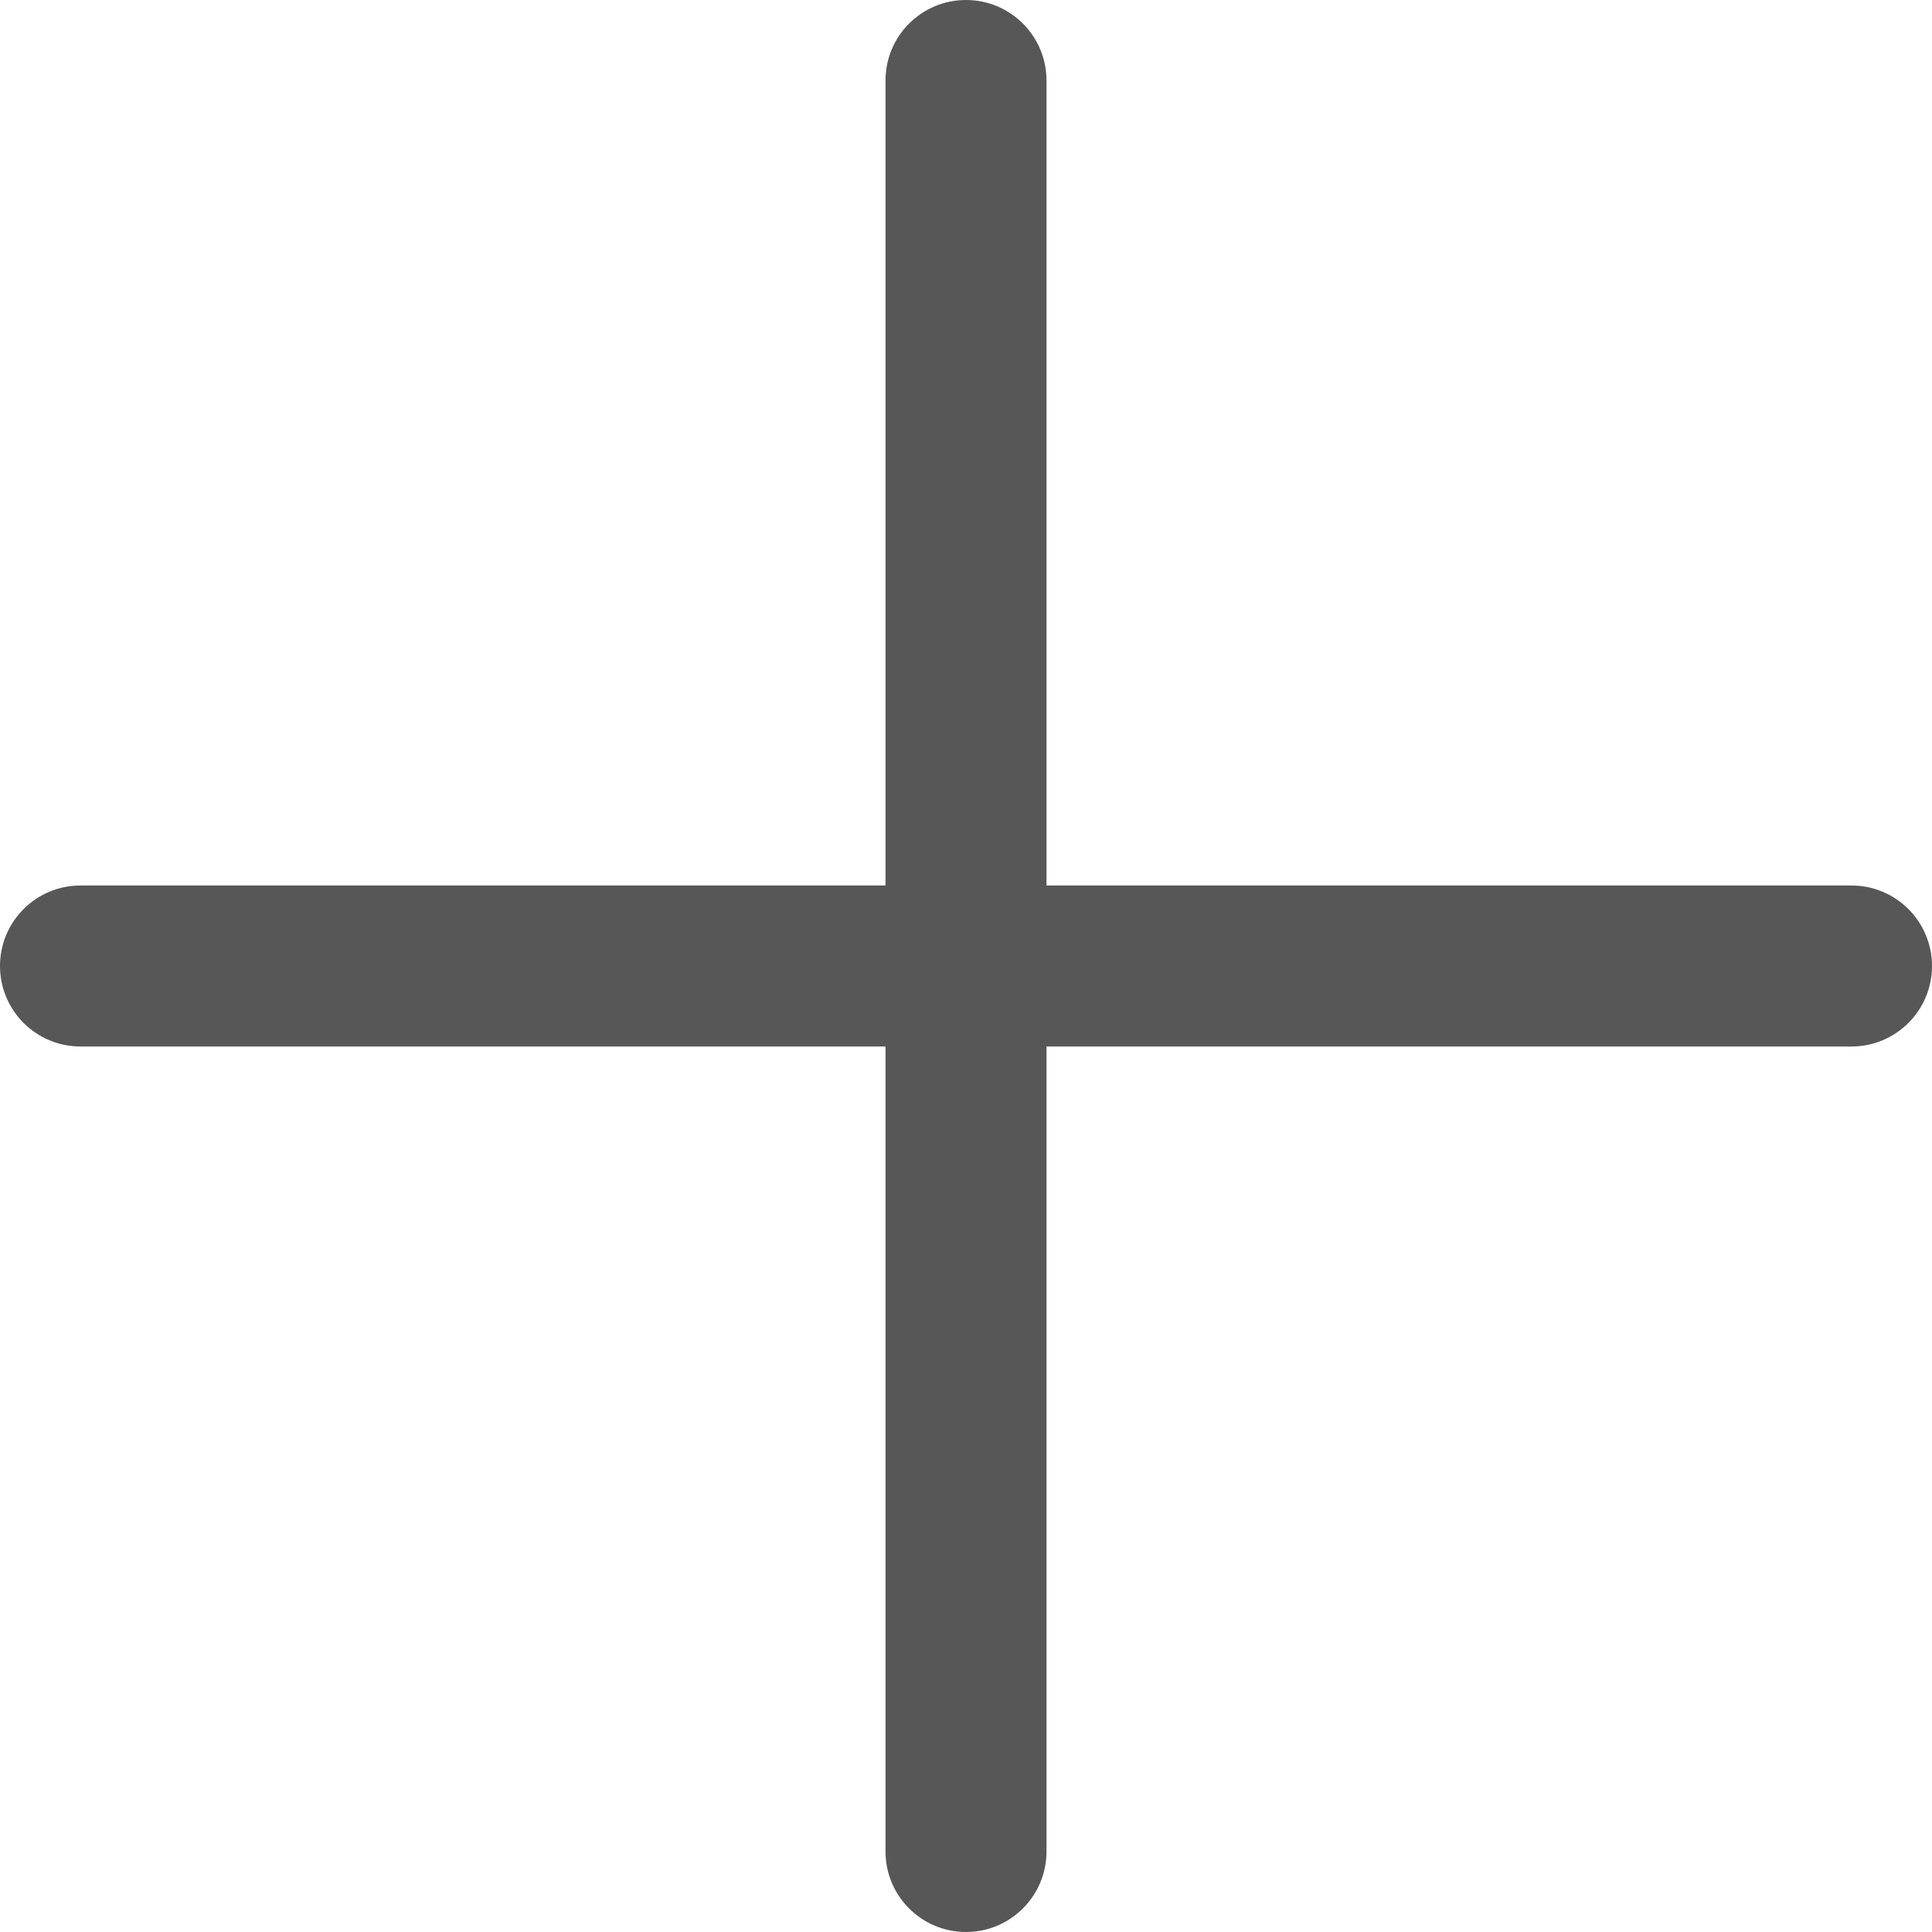
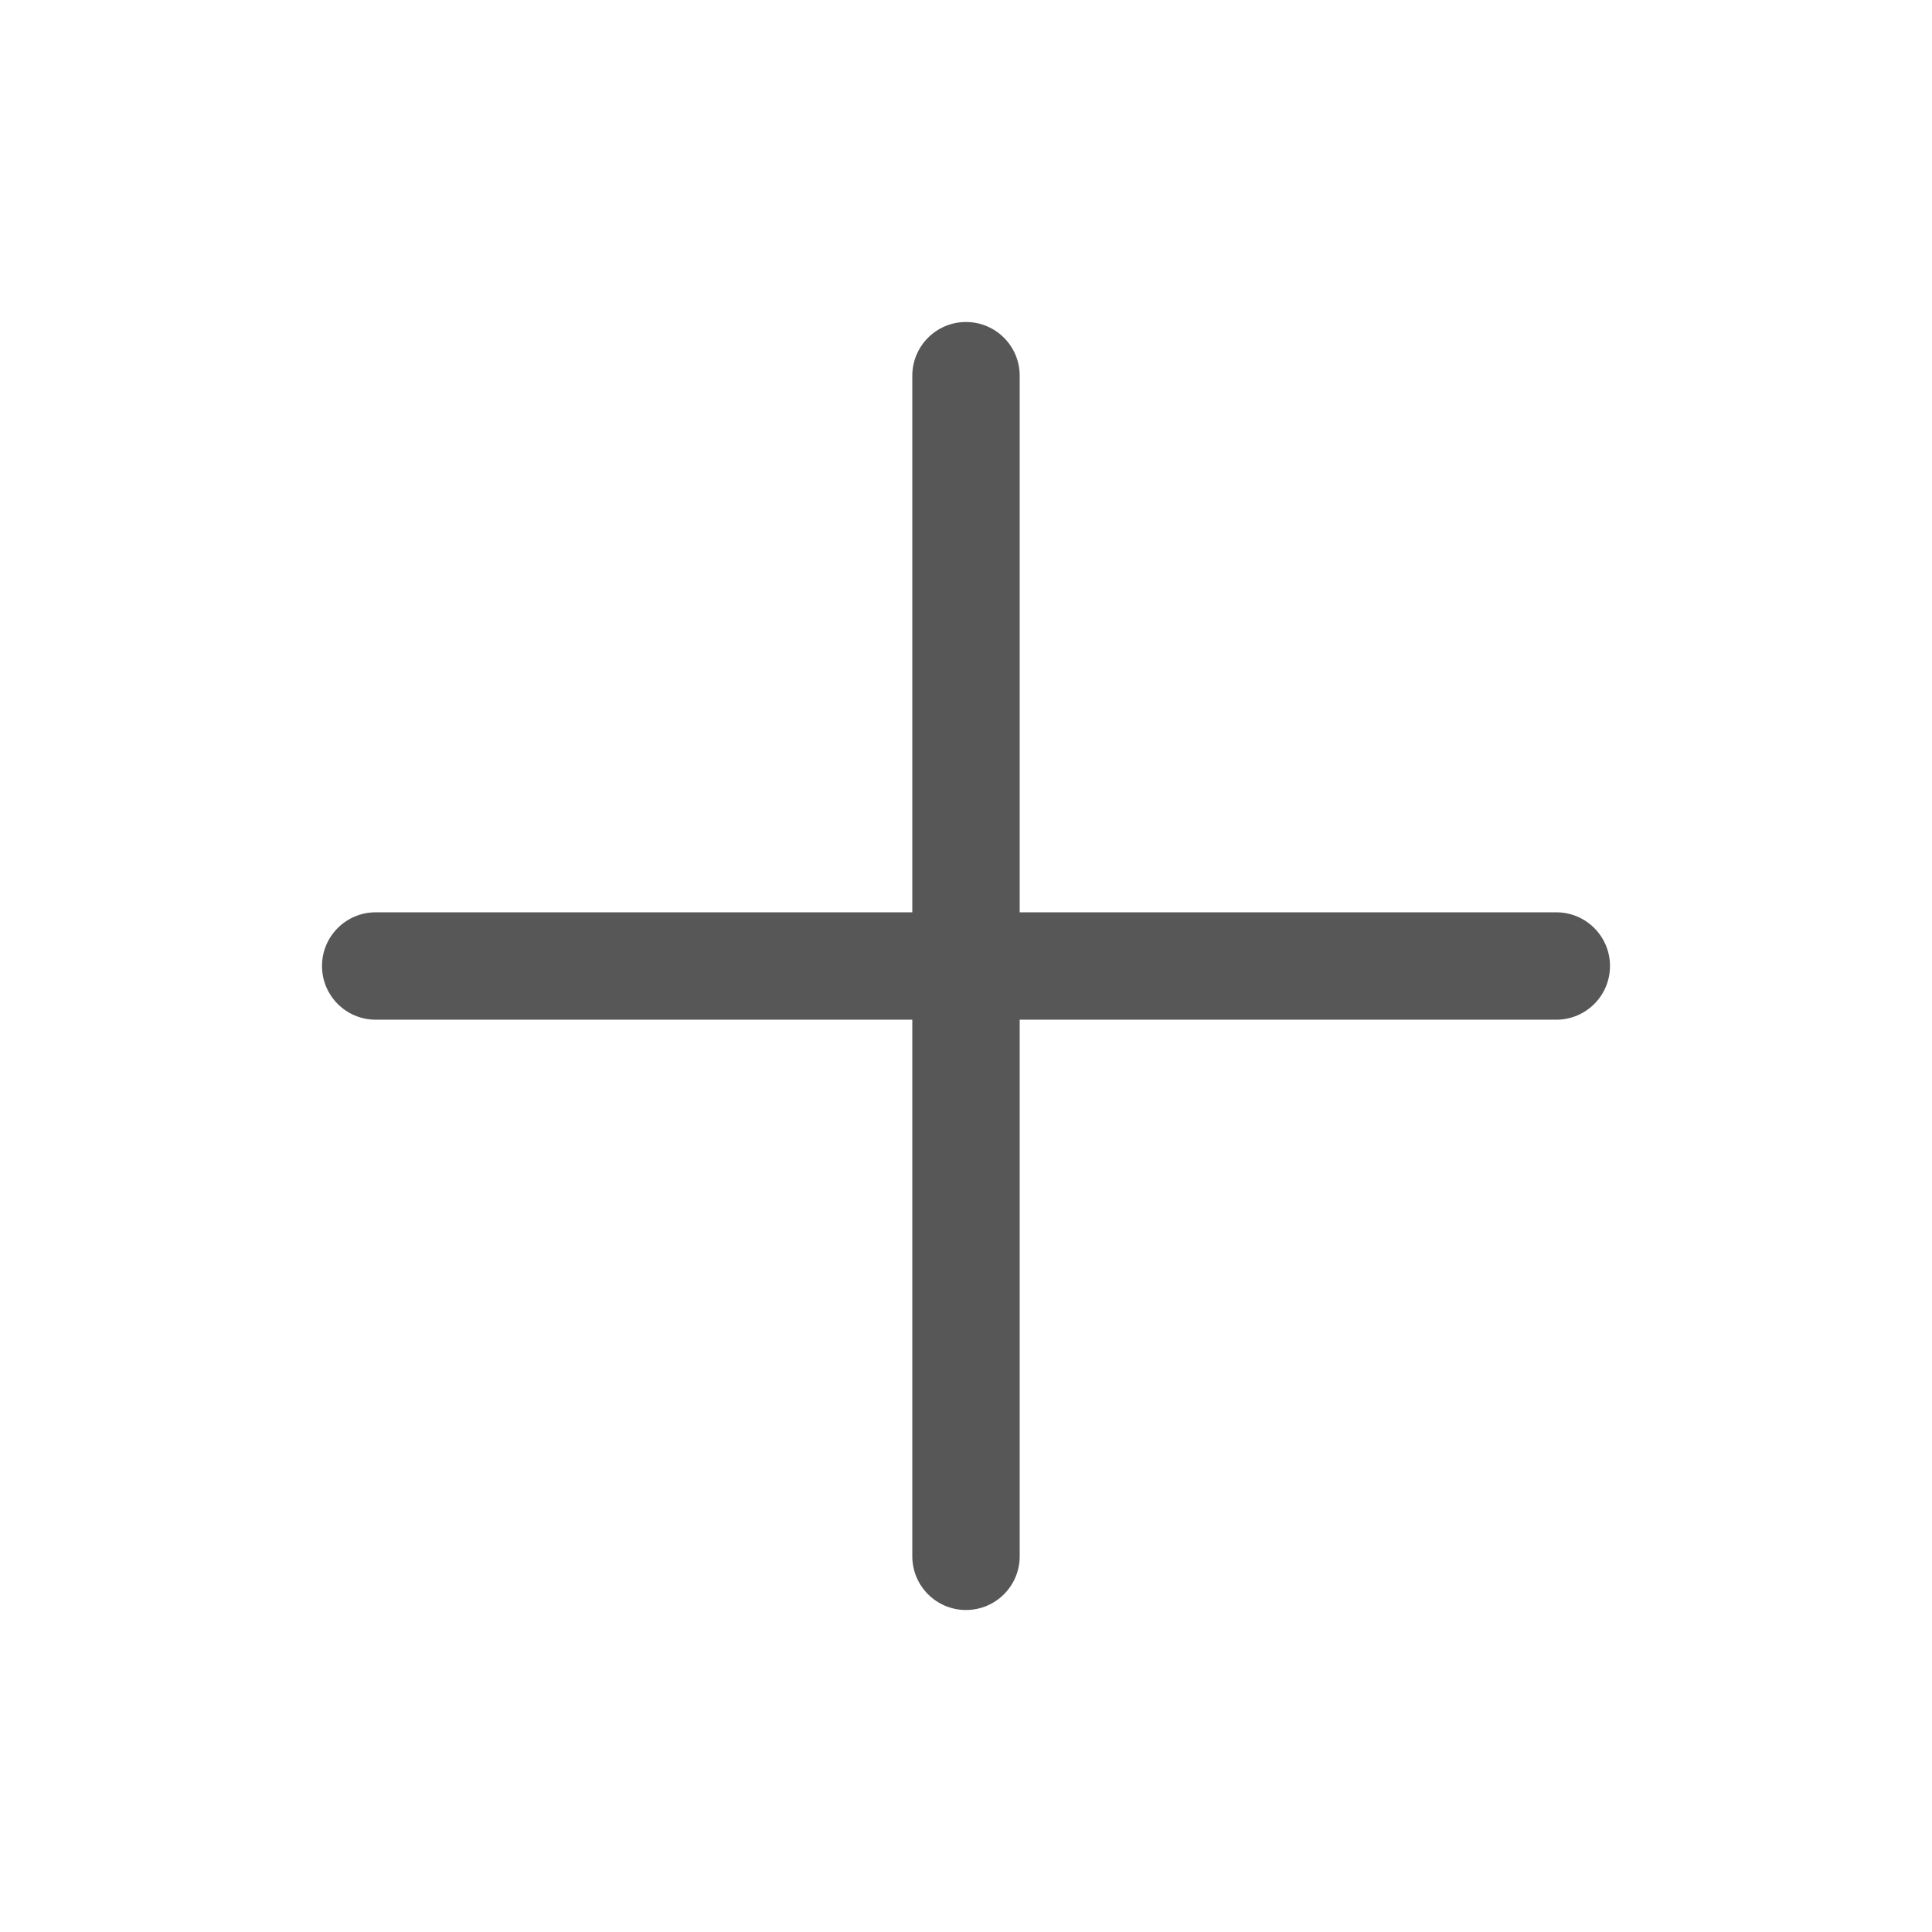
- <svg xmlns="http://www.w3.org/2000/svg" width="12" height="12" fill="none">
-   <path fill="#575757" fill-rule="evenodd" d="M6 0a.5.5 0 0 1 .5.5v5h5a.5.5 0 0 1 0 1h-5v5a.5.5 0 0 1-1 0v-5h-5a.5.5 0 0 1 0-1h5v-5A.5.5 0 0 1 6 0Z" clip-rule="evenodd" />
+ <svg xmlns="http://www.w3.org/2000/svg" width="24" height="24" fill="none">
+   <path fill="#575757" fill-rule="evenodd" d="M12 4a.667.667 0 0 1 .667.667v6.666h6.666a.667.667 0 0 1 0 1.334h-6.666v6.666a.667.667 0 0 1-1.334 0v-6.666H4.667a.667.667 0 0 1 0-1.334h6.666V4.667A.667.667 0 0 1 12 4Z" clip-rule="evenodd" />
</svg>
